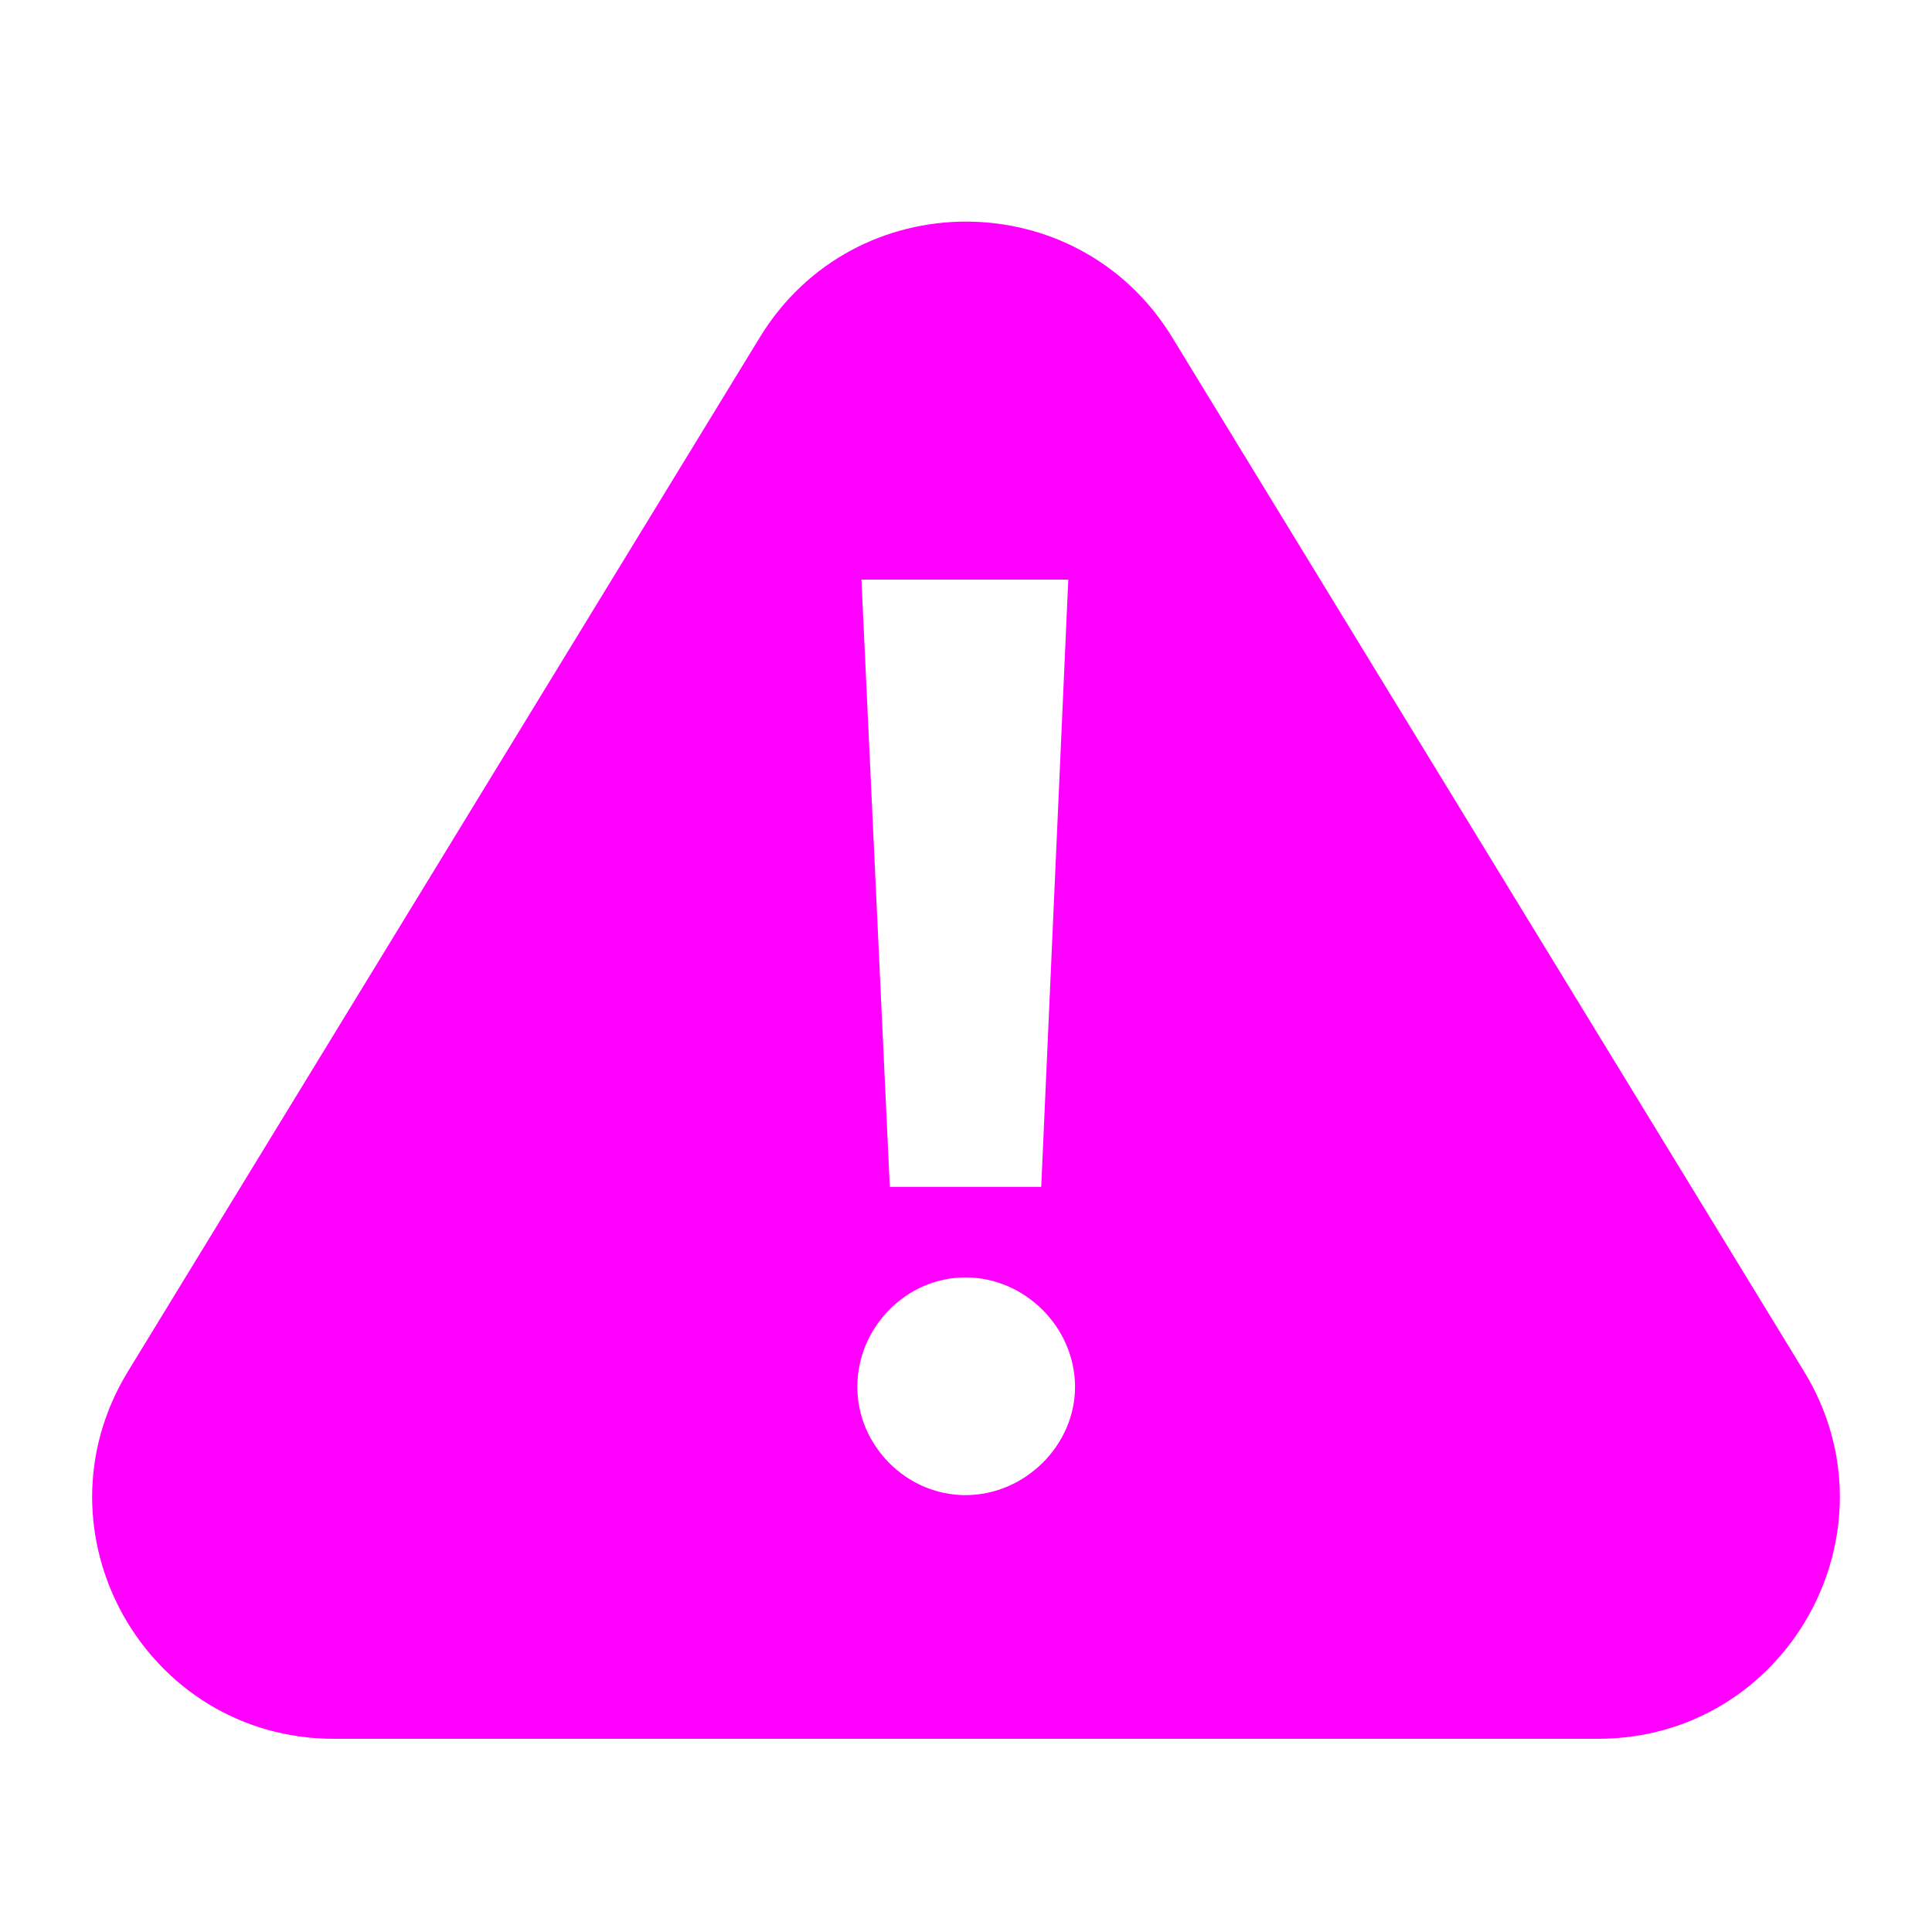
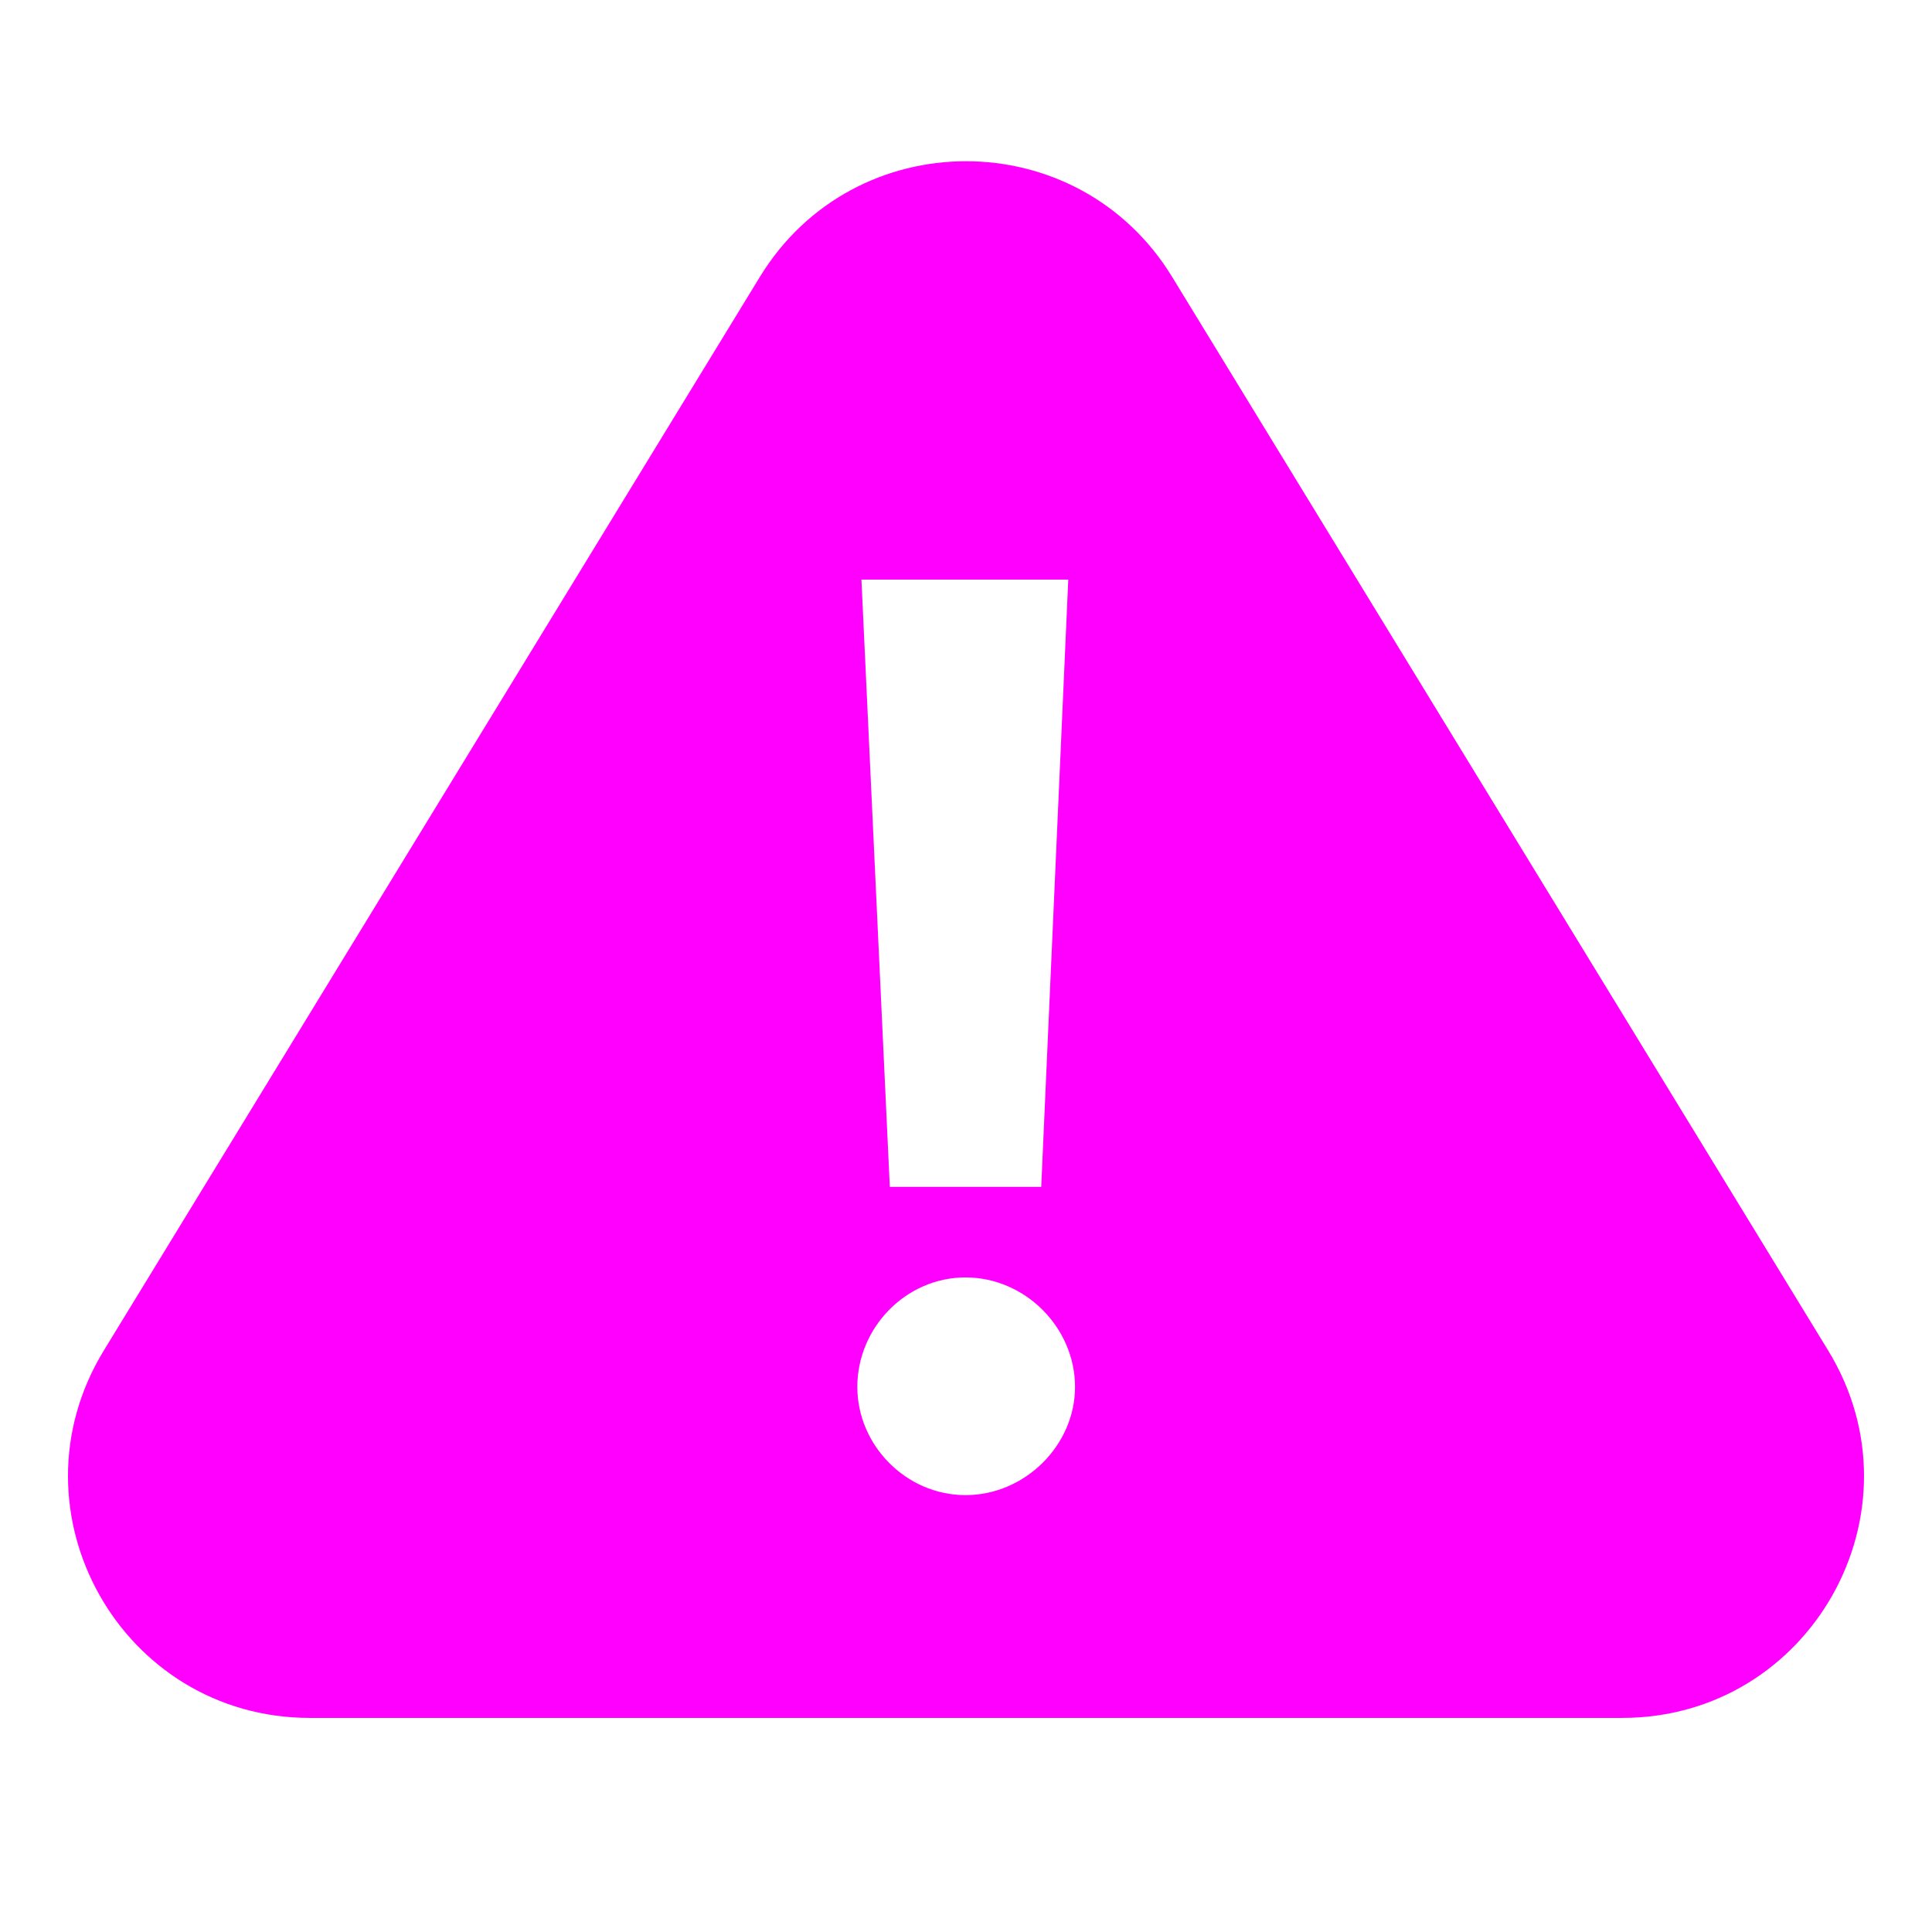
<svg xmlns="http://www.w3.org/2000/svg" width="16" height="16" viewBox="0 0 16 16" fill="none">
-   <path fill-rule="evenodd" clip-rule="evenodd" d="M9.707 2.793C8.927 1.516 7.073 1.516 6.293 2.793L1.06 11.357C0.245 12.69 1.204 14.4 2.766 14.4H13.234C14.796 14.4 15.755 12.69 14.94 11.357L9.707 2.793ZM8.623 9.829L8.847 4.8H7.134L7.369 9.829H8.623ZM7.996 12.382C7.503 12.382 7.1 11.968 7.1 11.486C7.1 10.994 7.503 10.579 7.996 10.579C8.489 10.579 8.903 10.994 8.903 11.486C8.903 11.968 8.489 12.382 7.996 12.382Z" fill="#FF00FF" />
+   <path fill-rule="evenodd" clip-rule="evenodd" d="M9.707 2.293C8.927 1.016 7.073 1.016 6.293 2.293L0.86 11.184C0.045 12.517 1.004 14.227 2.566 14.227H13.434C14.996 14.227 15.955 12.517 15.14 11.184L9.707 2.293ZM8.623 9.829L8.847 4.8H7.134L7.369 9.829H8.623ZM7.996 12.382C7.503 12.382 7.1 11.968 7.1 11.486C7.1 10.994 7.503 10.579 7.996 10.579C8.489 10.579 8.903 10.994 8.903 11.486C8.903 11.968 8.489 12.382 7.996 12.382Z" fill="#FF00FF" />
</svg>
